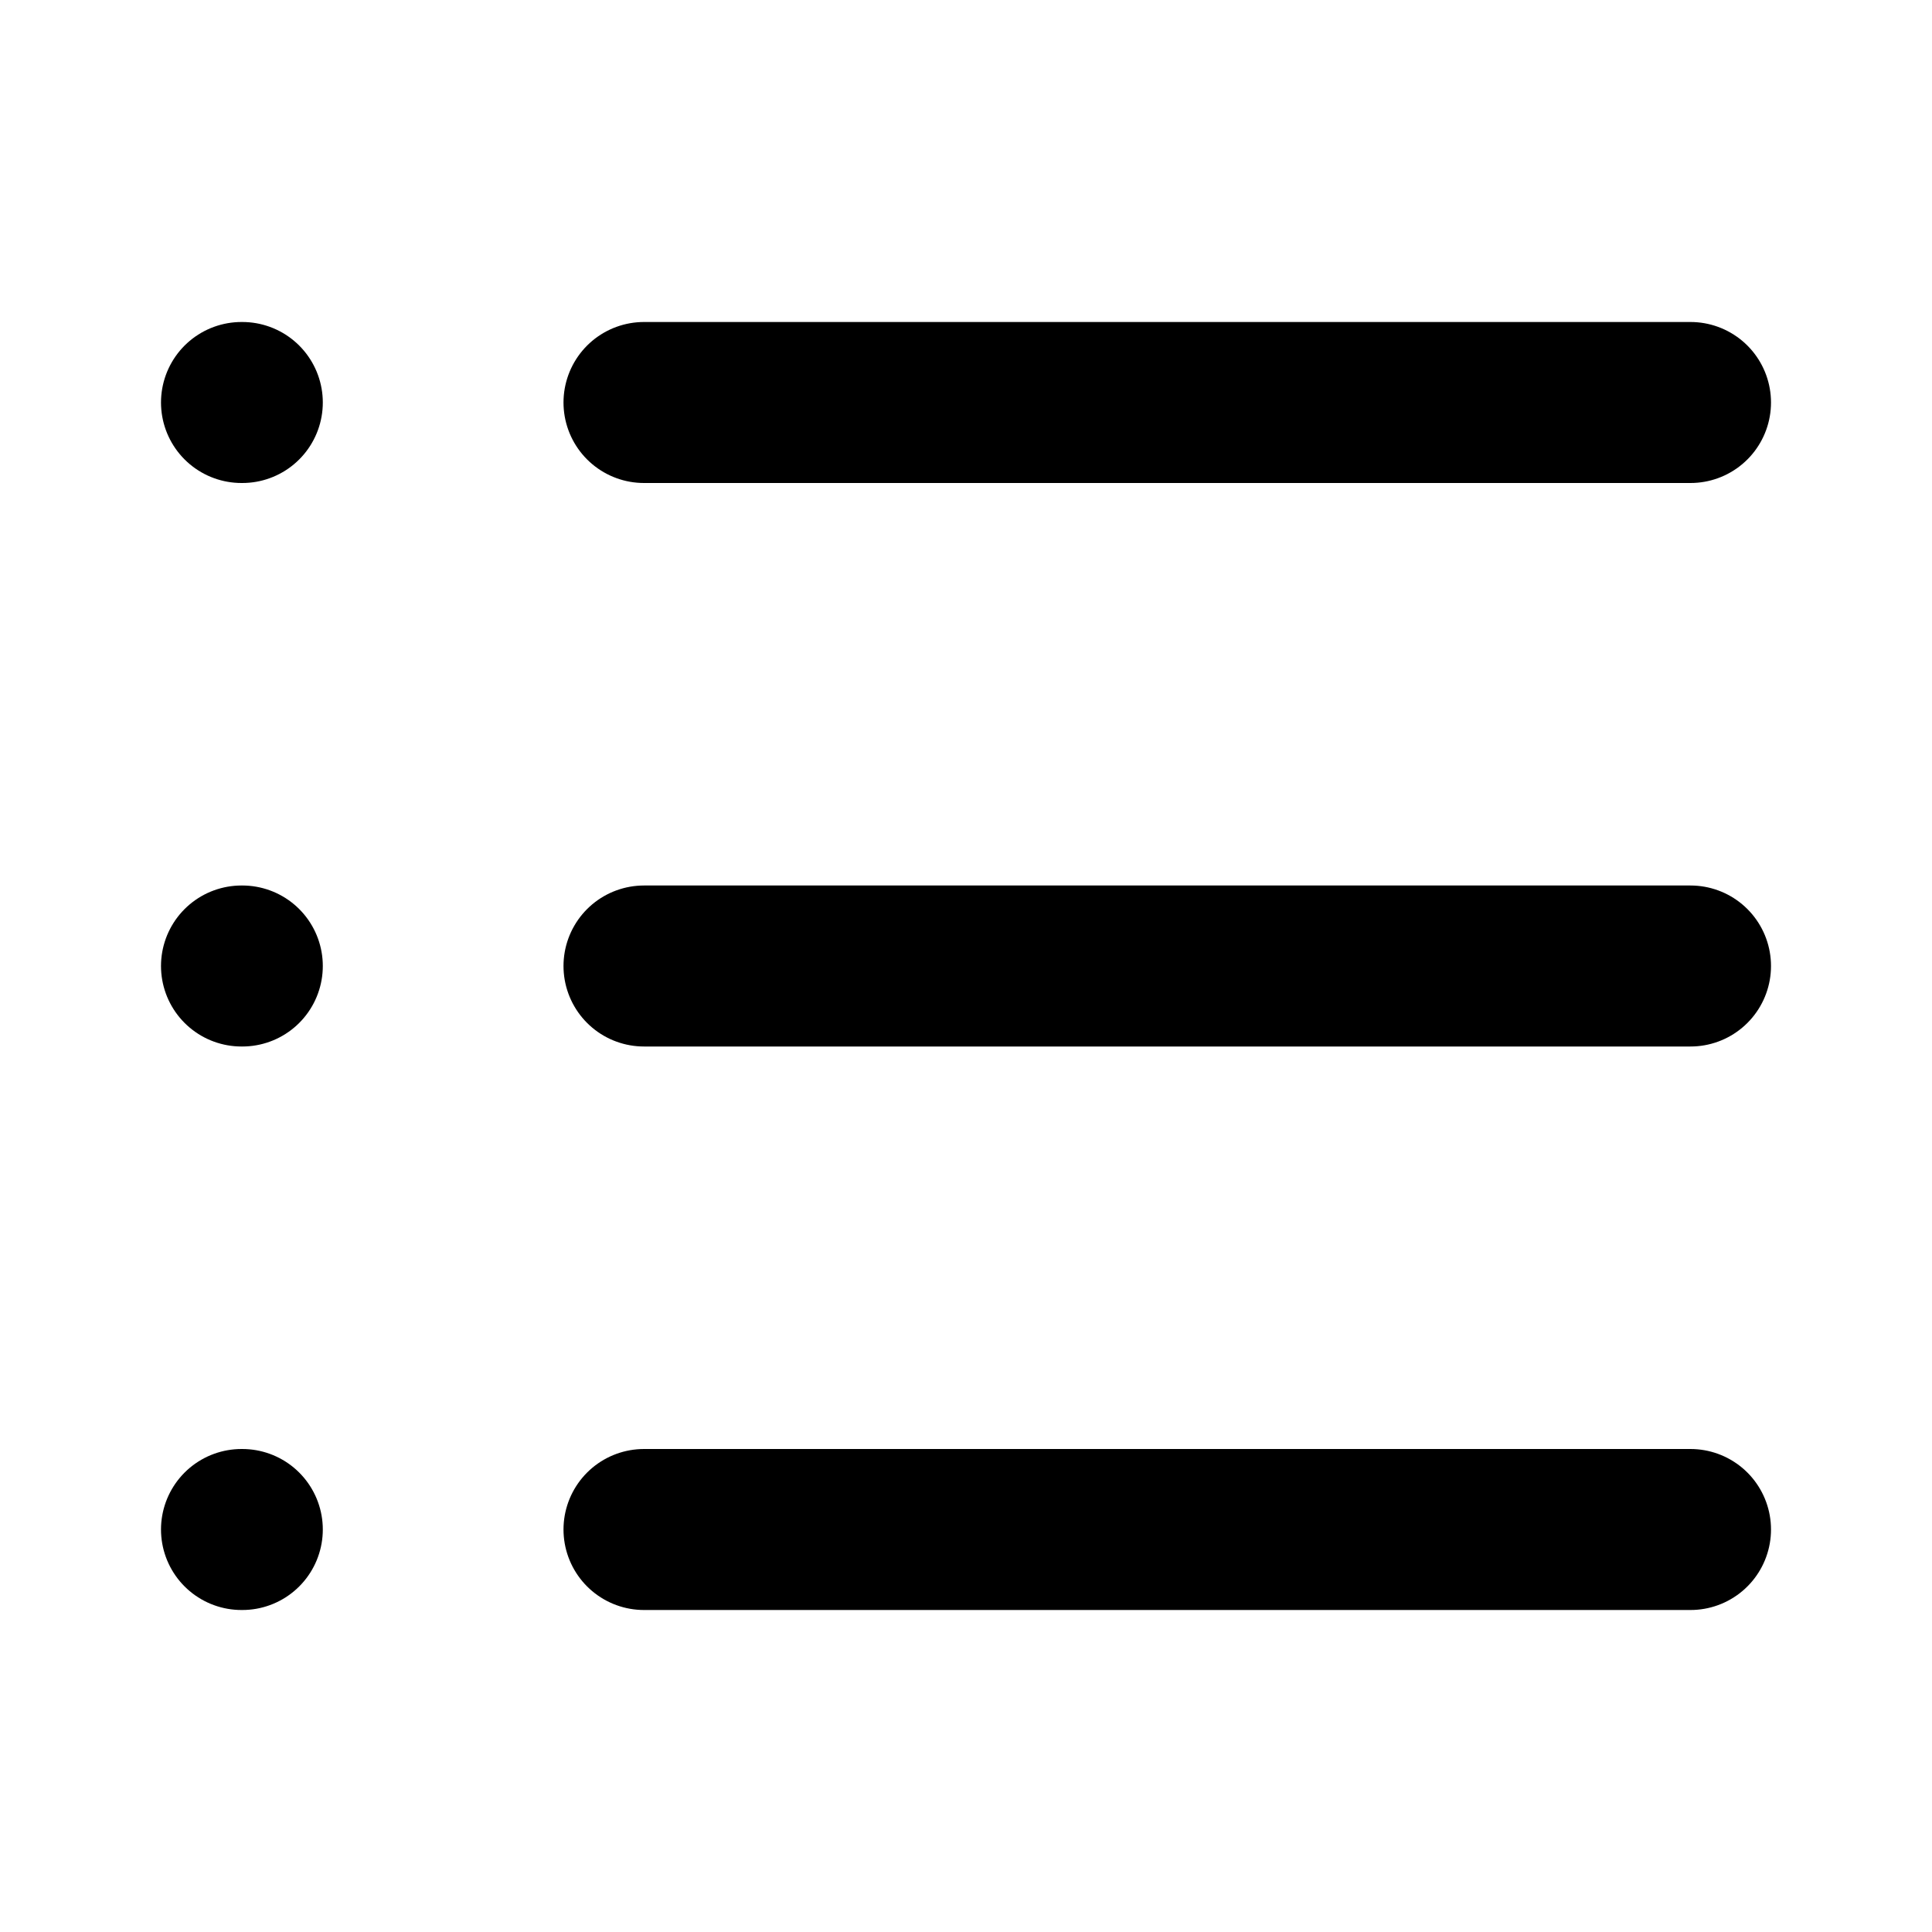
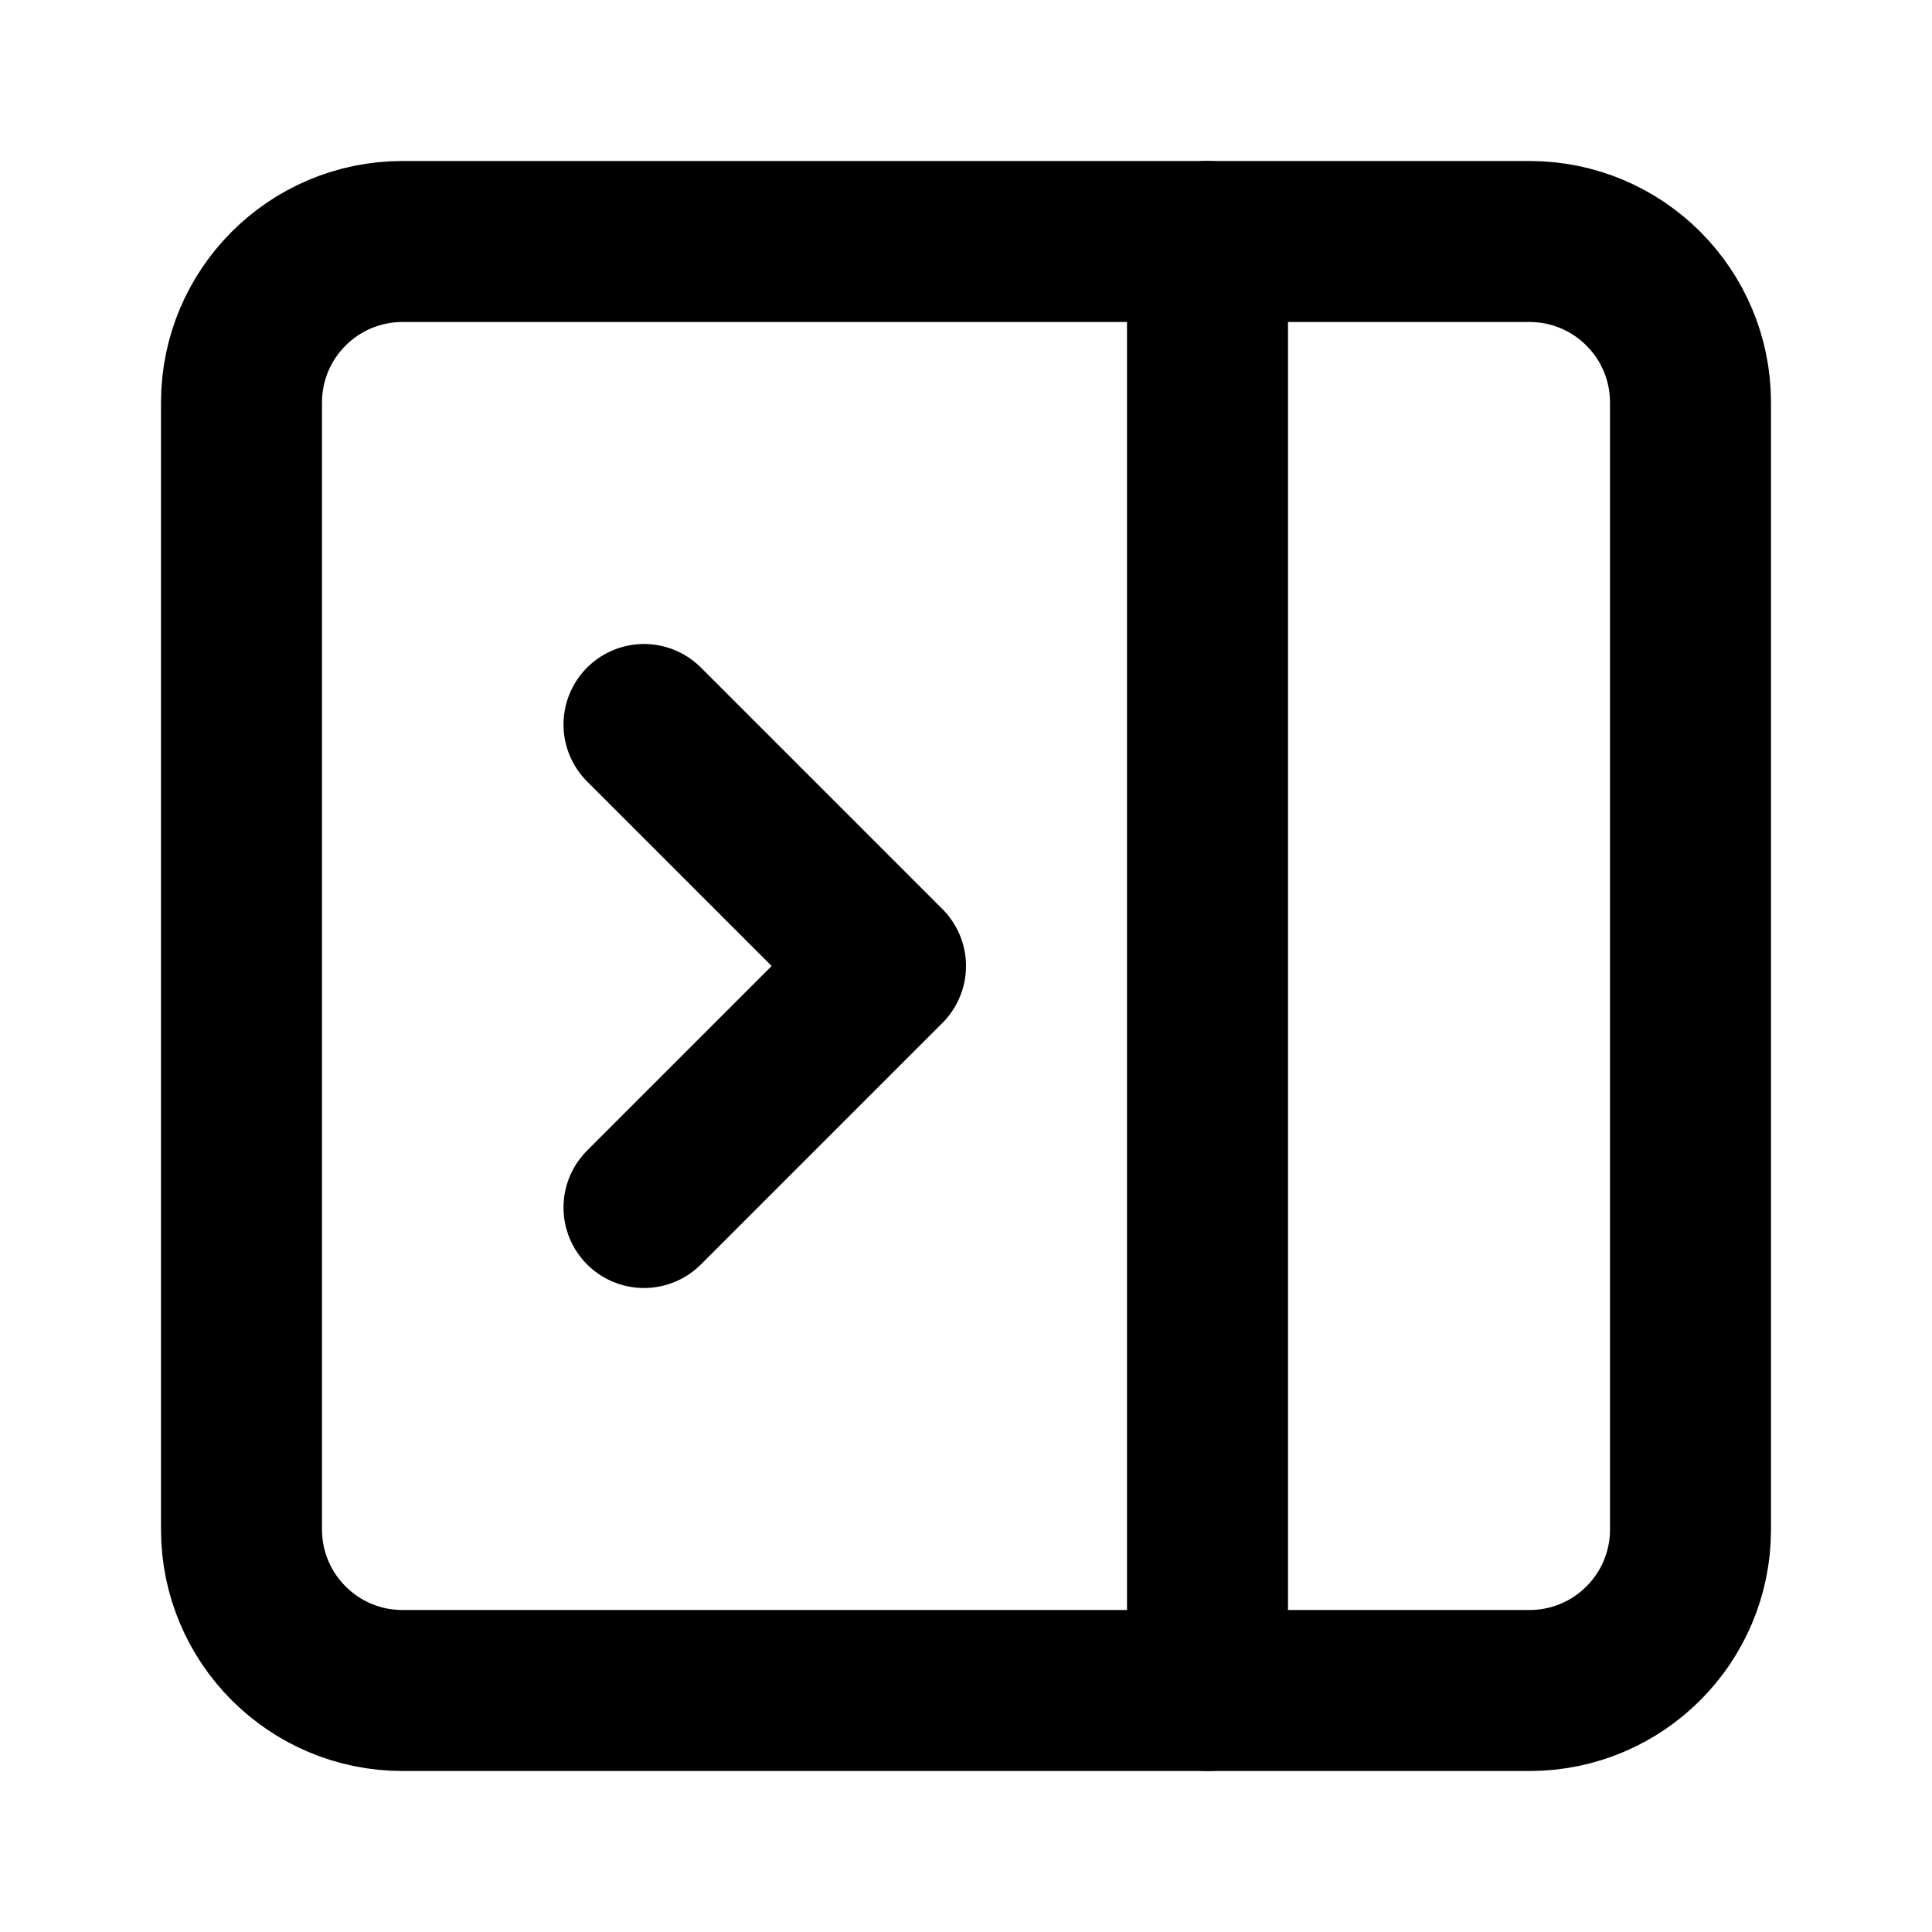
- <svg xmlns="http://www.w3.org/2000/svg" class="lucide lucide-list" width="24" height="24" viewBox="0 0 24 24" fill="none" stroke="currentColor" stroke-width="2" stroke-linecap="round" stroke-linejoin="round">
-   <path d="M3 5h.01" />
-   <path d="M3 12h.01" />
-   <path d="M3 19h.01" />
-   <path d="M8 5h13" />
-   <path d="M8 12h13" />
-   <path d="M8 19h13" />
+ <svg xmlns="http://www.w3.org/2000/svg" class="lucide lucide-panel-right-close" width="24" height="24" viewBox="0 0 24 24" fill="none" stroke="currentColor" stroke-width="2" stroke-linecap="round" stroke-linejoin="round">
+   <rect width="18" height="18" x="3" y="3" rx="2" />
+   <path d="M15 3v18" />
+   <path d="m8 9 3 3-3 3" />
</svg>
